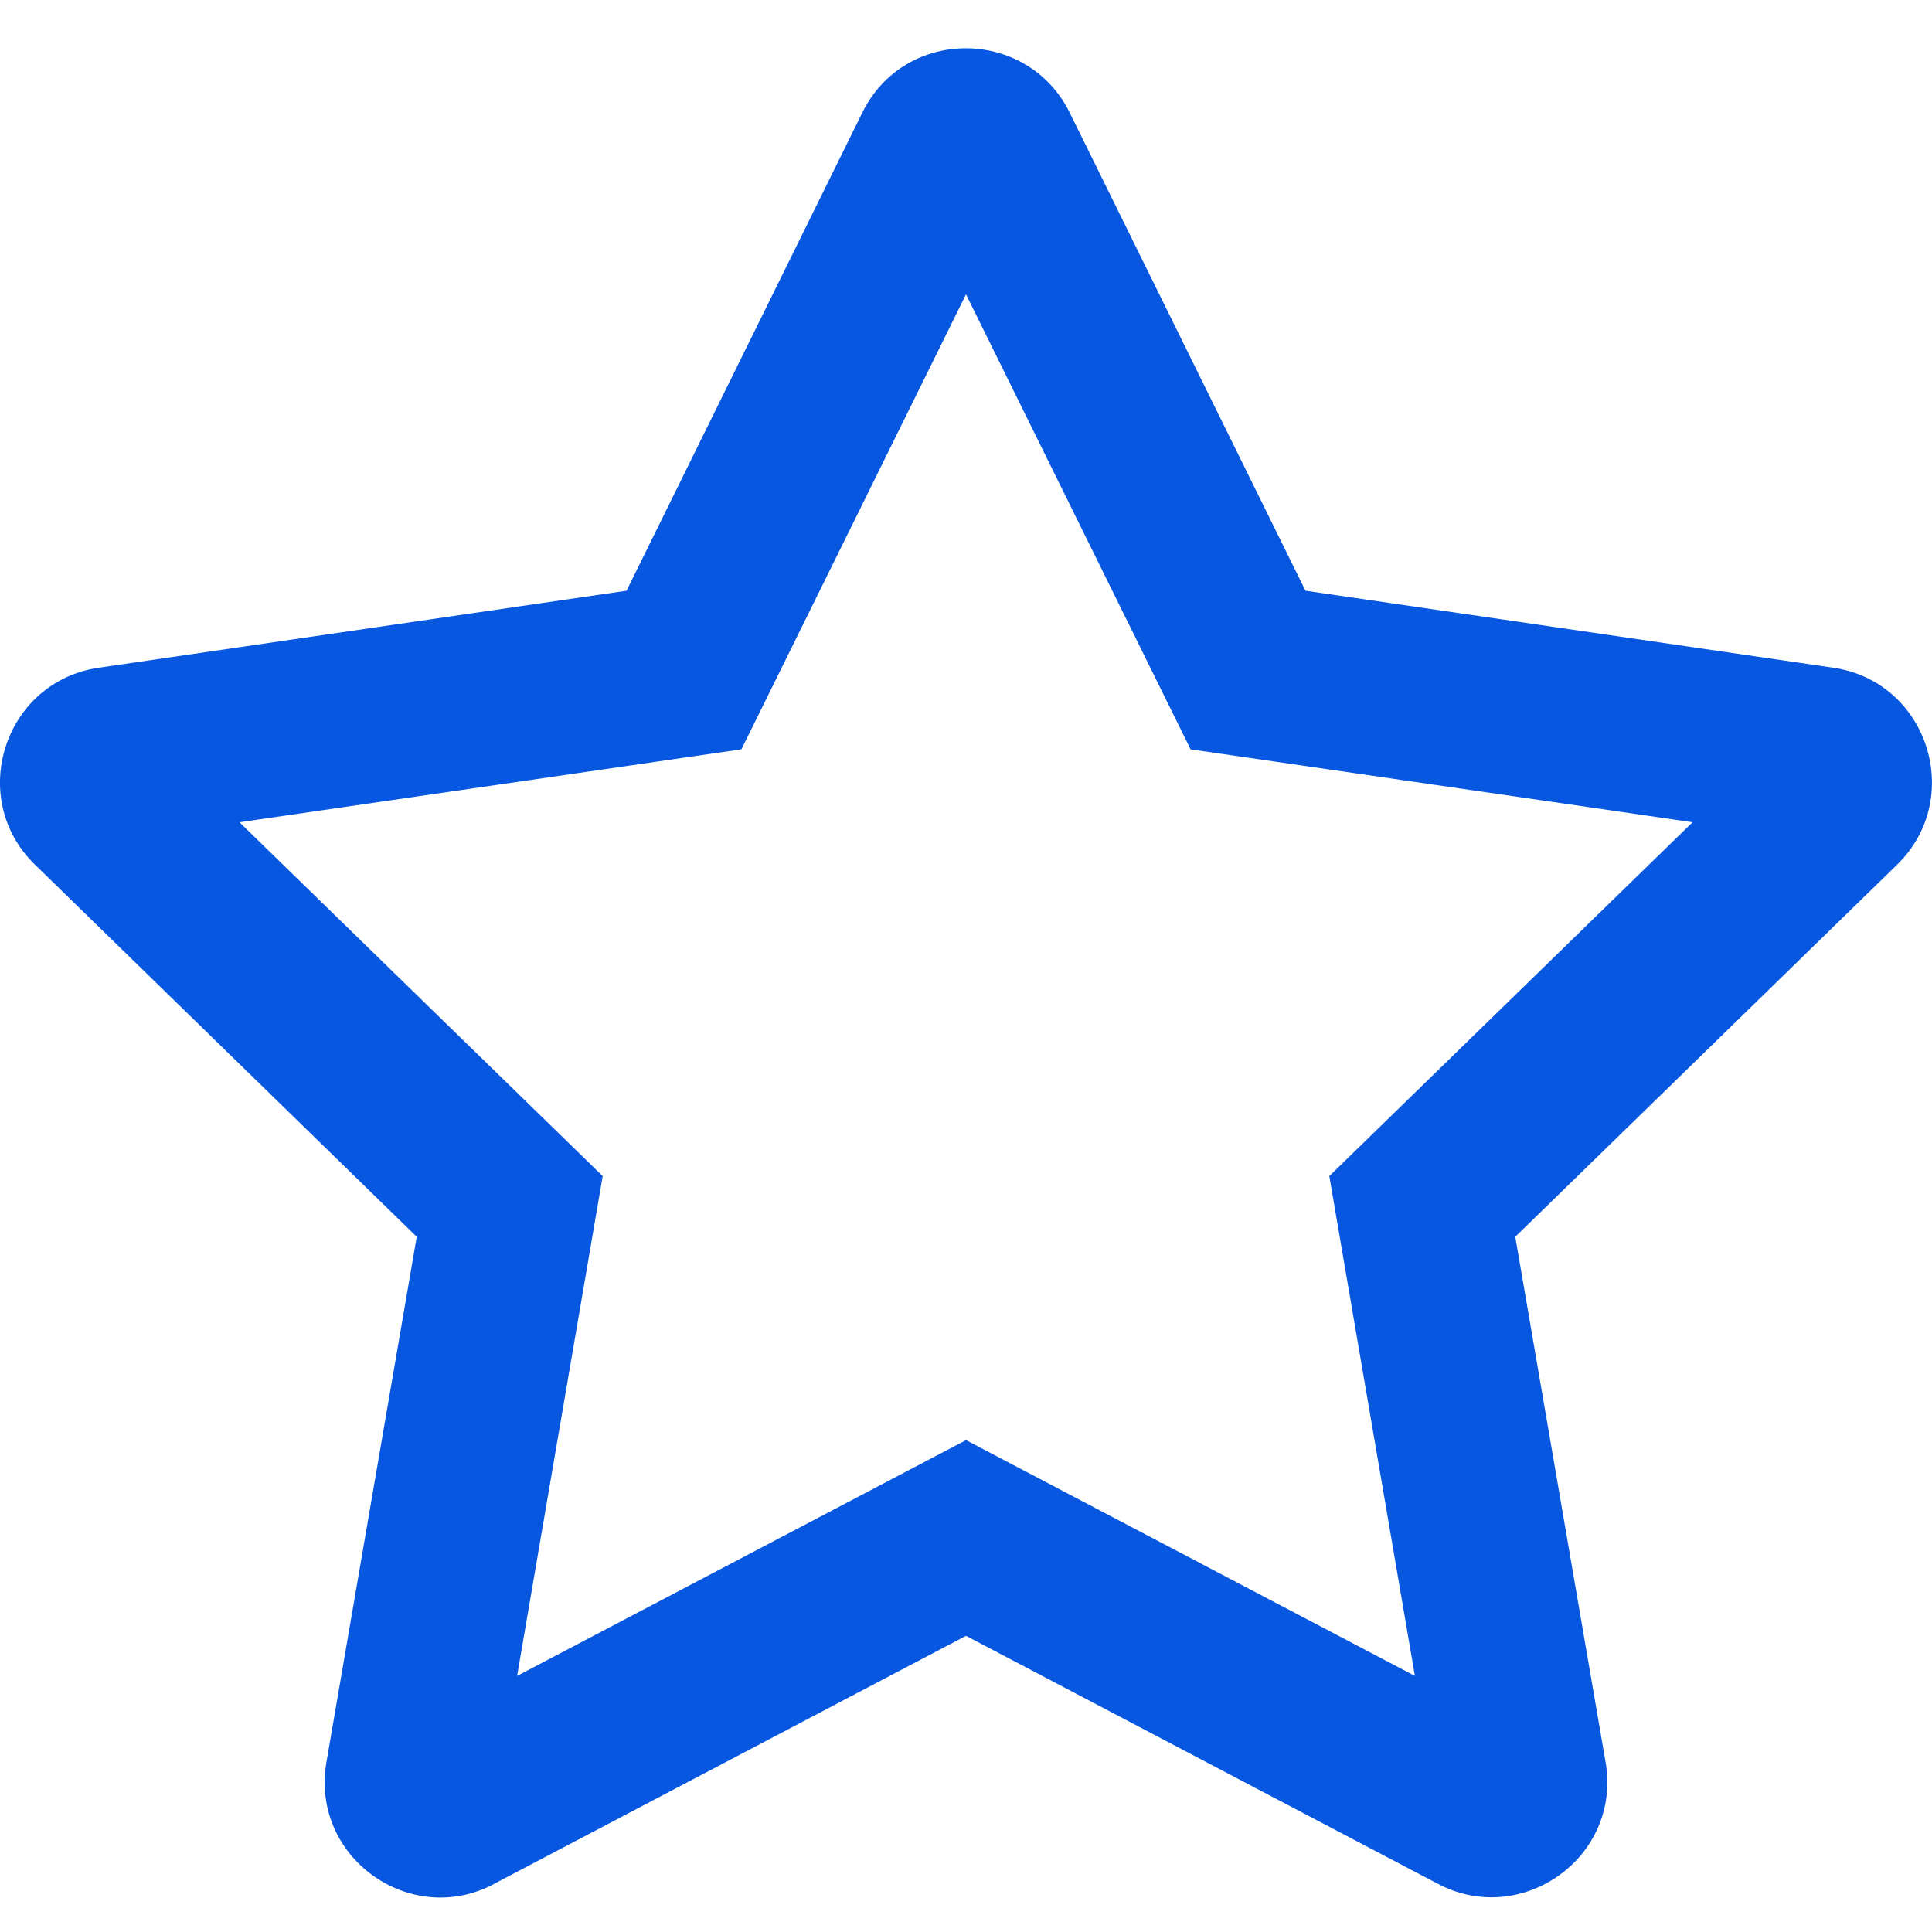
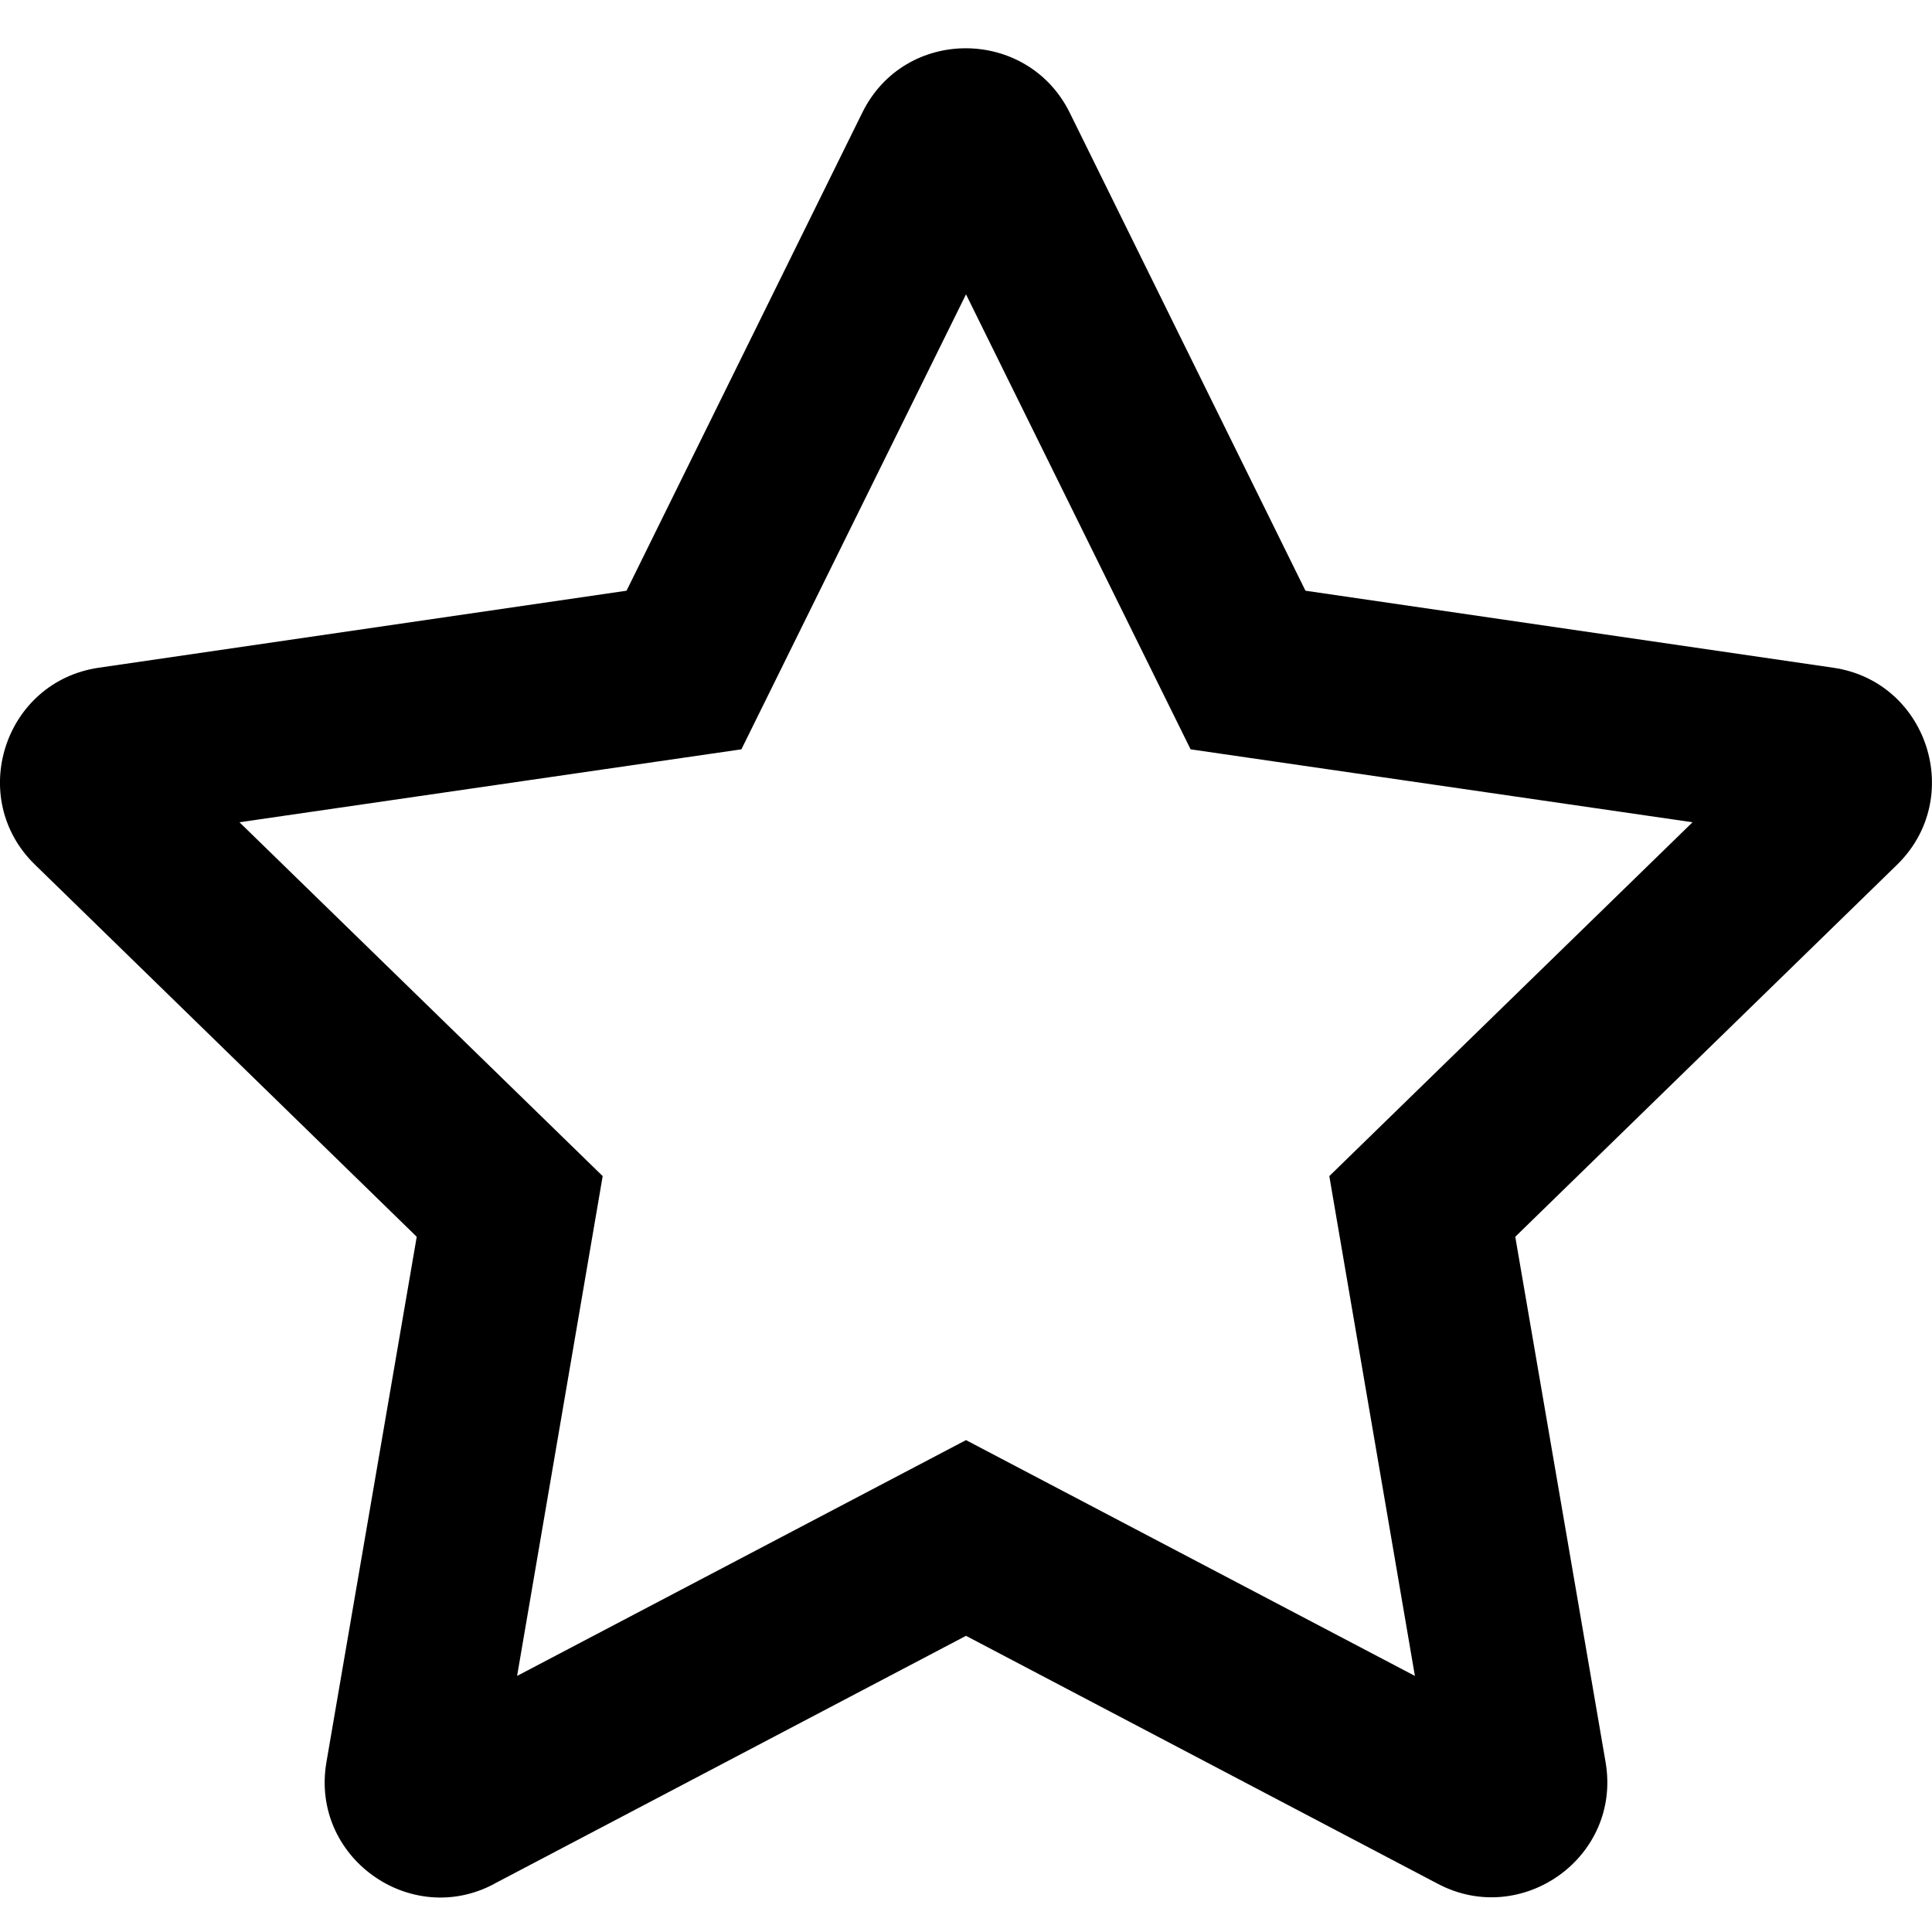
<svg xmlns="http://www.w3.org/2000/svg" width="20" height="20">
-   <path d="M5.114 19.502L10 16.934l4.886 2.568c.867.456 1.903-.276 1.735-1.26l-.935-5.439 3.951-3.85c.71-.692.318-1.9-.661-2.041l-5.462-.797-2.441-4.95c-.437-.881-1.705-.893-2.146 0l-2.441 4.95-5.462.797c-.98.142-1.372 1.35-.661 2.04l3.951 3.851-.935 5.44c-.168.983.868 1.72 1.735 1.26zm9.533-2.153L10 14.908l-4.647 2.441.886-5.174-3.76-3.663 5.196-.755L10 3.047l2.325 4.71 5.196.755-3.76 3.663.886 5.174z" fill="#0857e0" fill-rule="nonzero" />
+   <path d="M5.114 19.502L10 16.934l4.886 2.568c.867.456 1.903-.276 1.735-1.26l-.935-5.439 3.951-3.85c.71-.692.318-1.9-.661-2.041l-5.462-.797-2.441-4.95c-.437-.881-1.705-.893-2.146 0l-2.441 4.95-5.462.797c-.98.142-1.372 1.35-.661 2.04l3.951 3.851-.935 5.44c-.168.983.868 1.72 1.735 1.26zm9.533-2.153L10 14.908l-4.647 2.441.886-5.174-3.76-3.663 5.196-.755L10 3.047l2.325 4.71 5.196.755-3.76 3.663.886 5.174z" fill="currentColor" fill-rule="nonzero" />
</svg>
